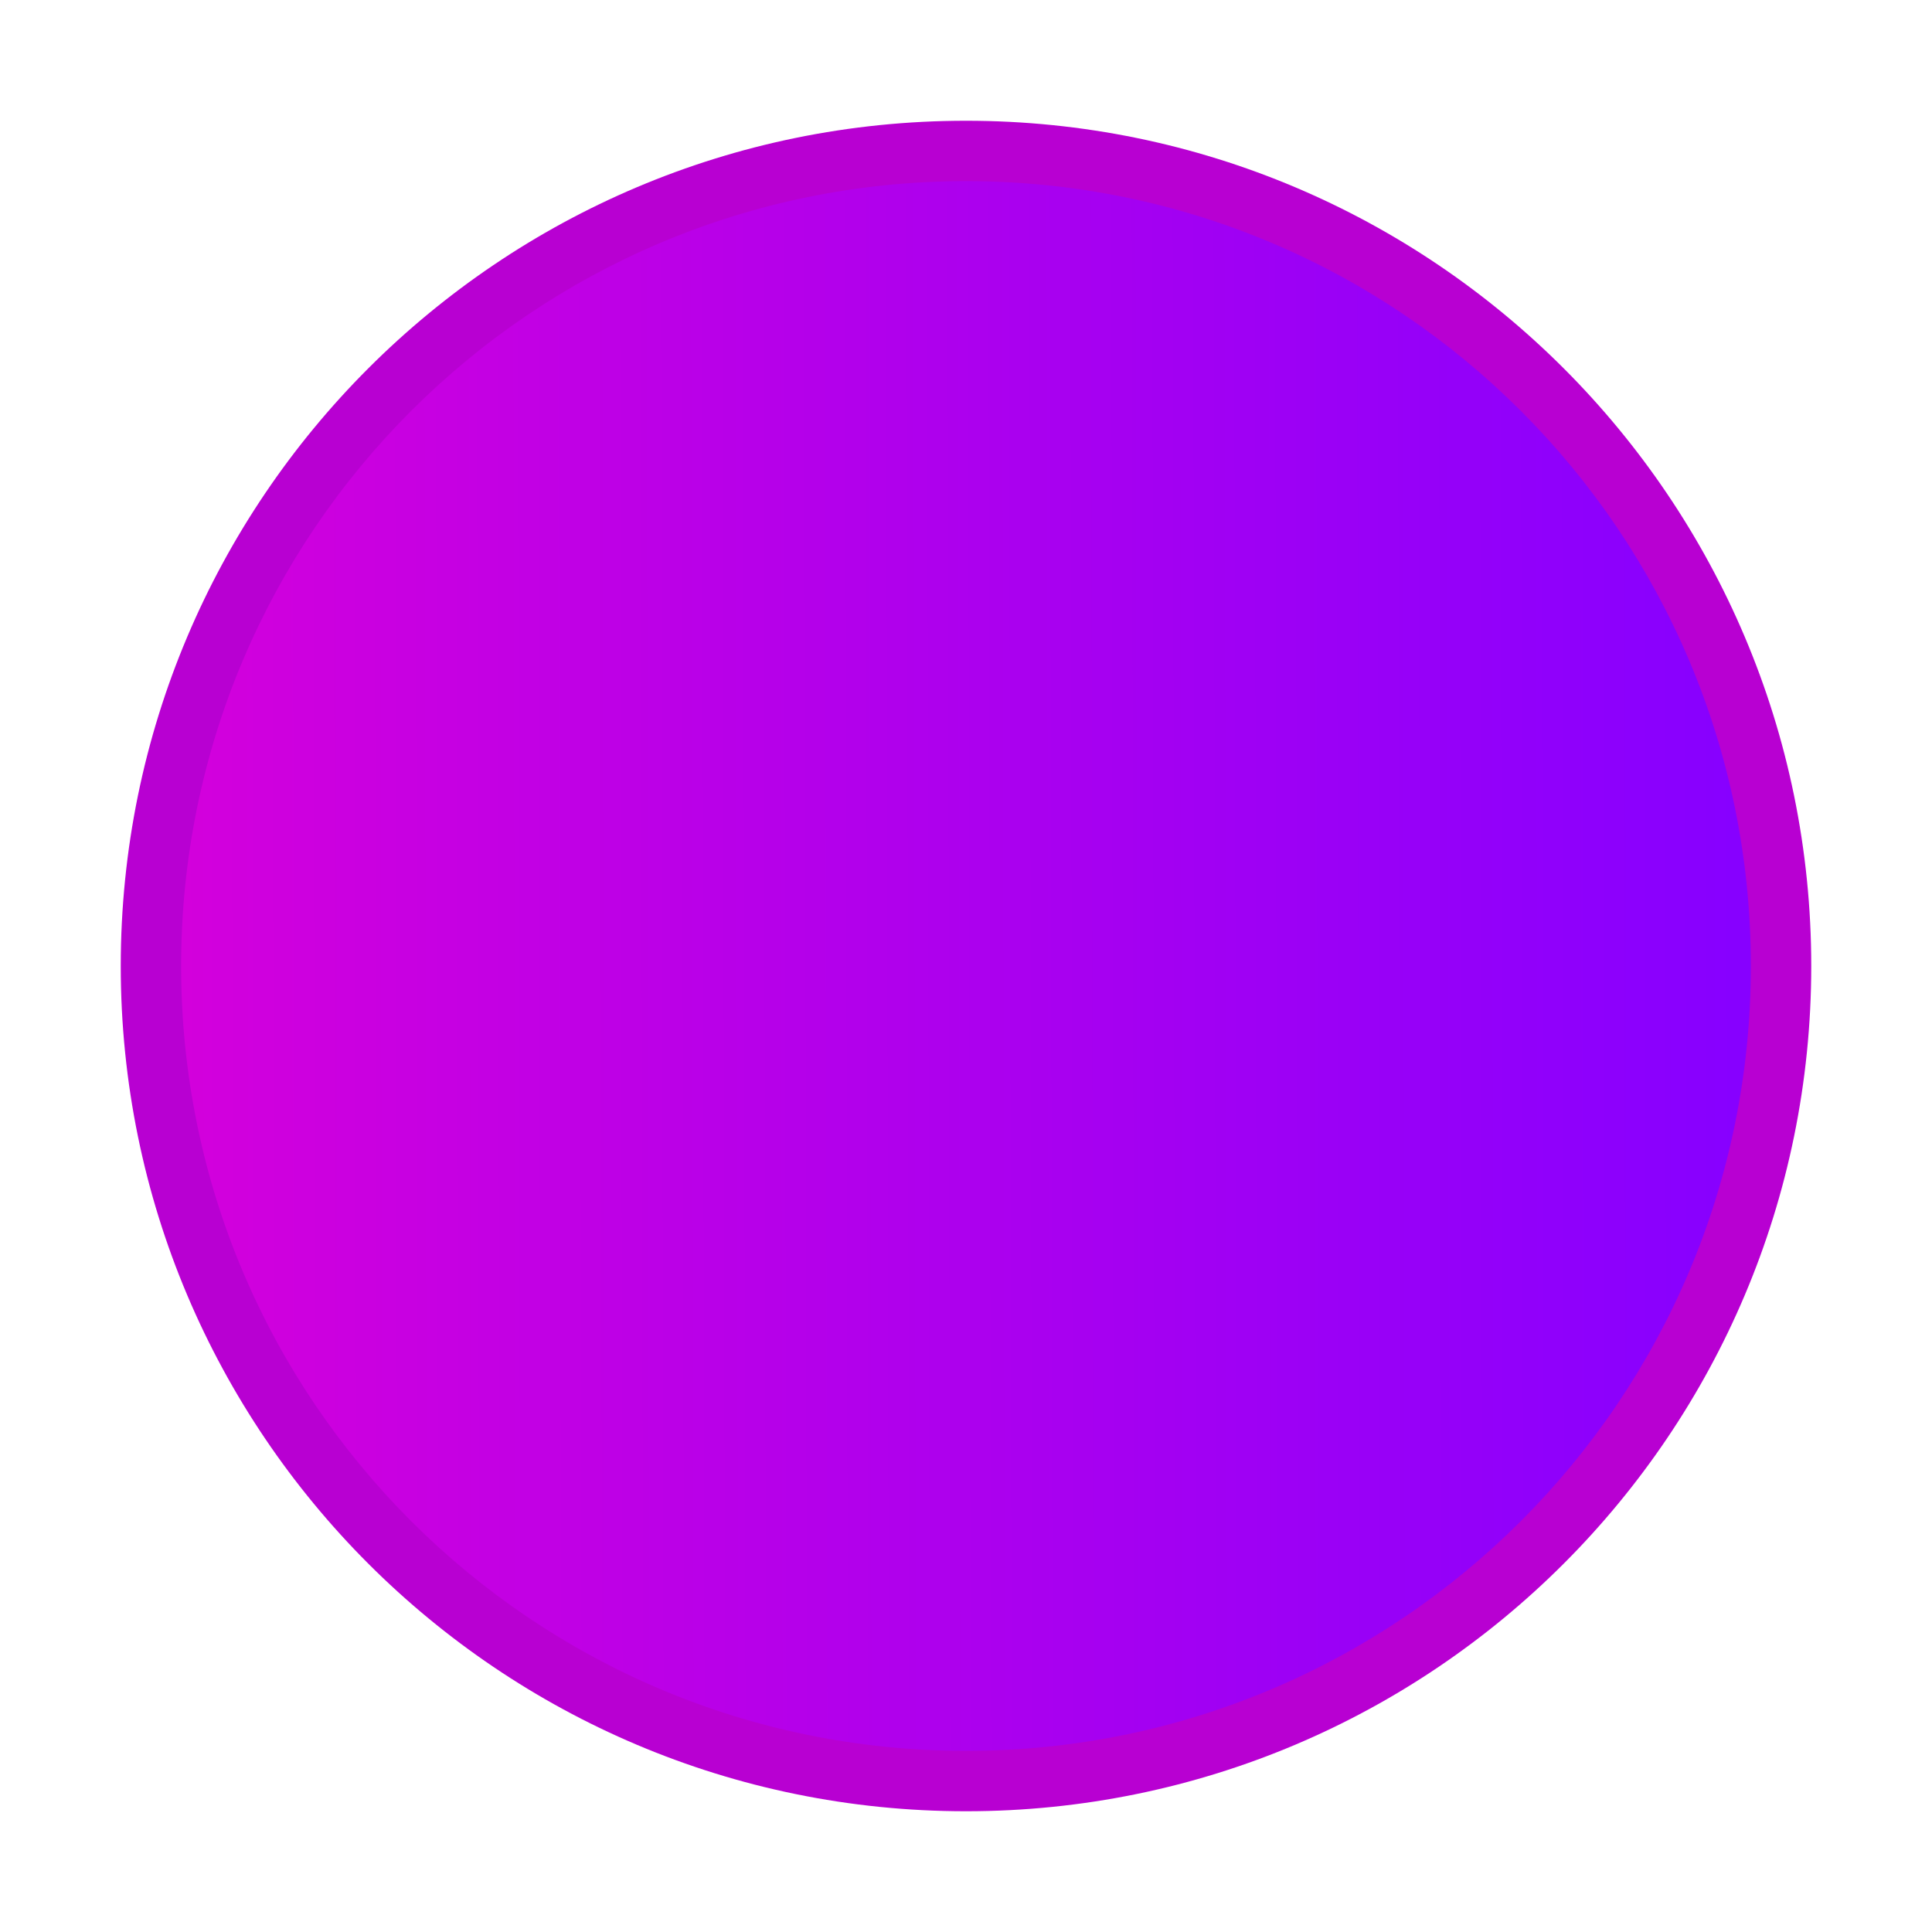
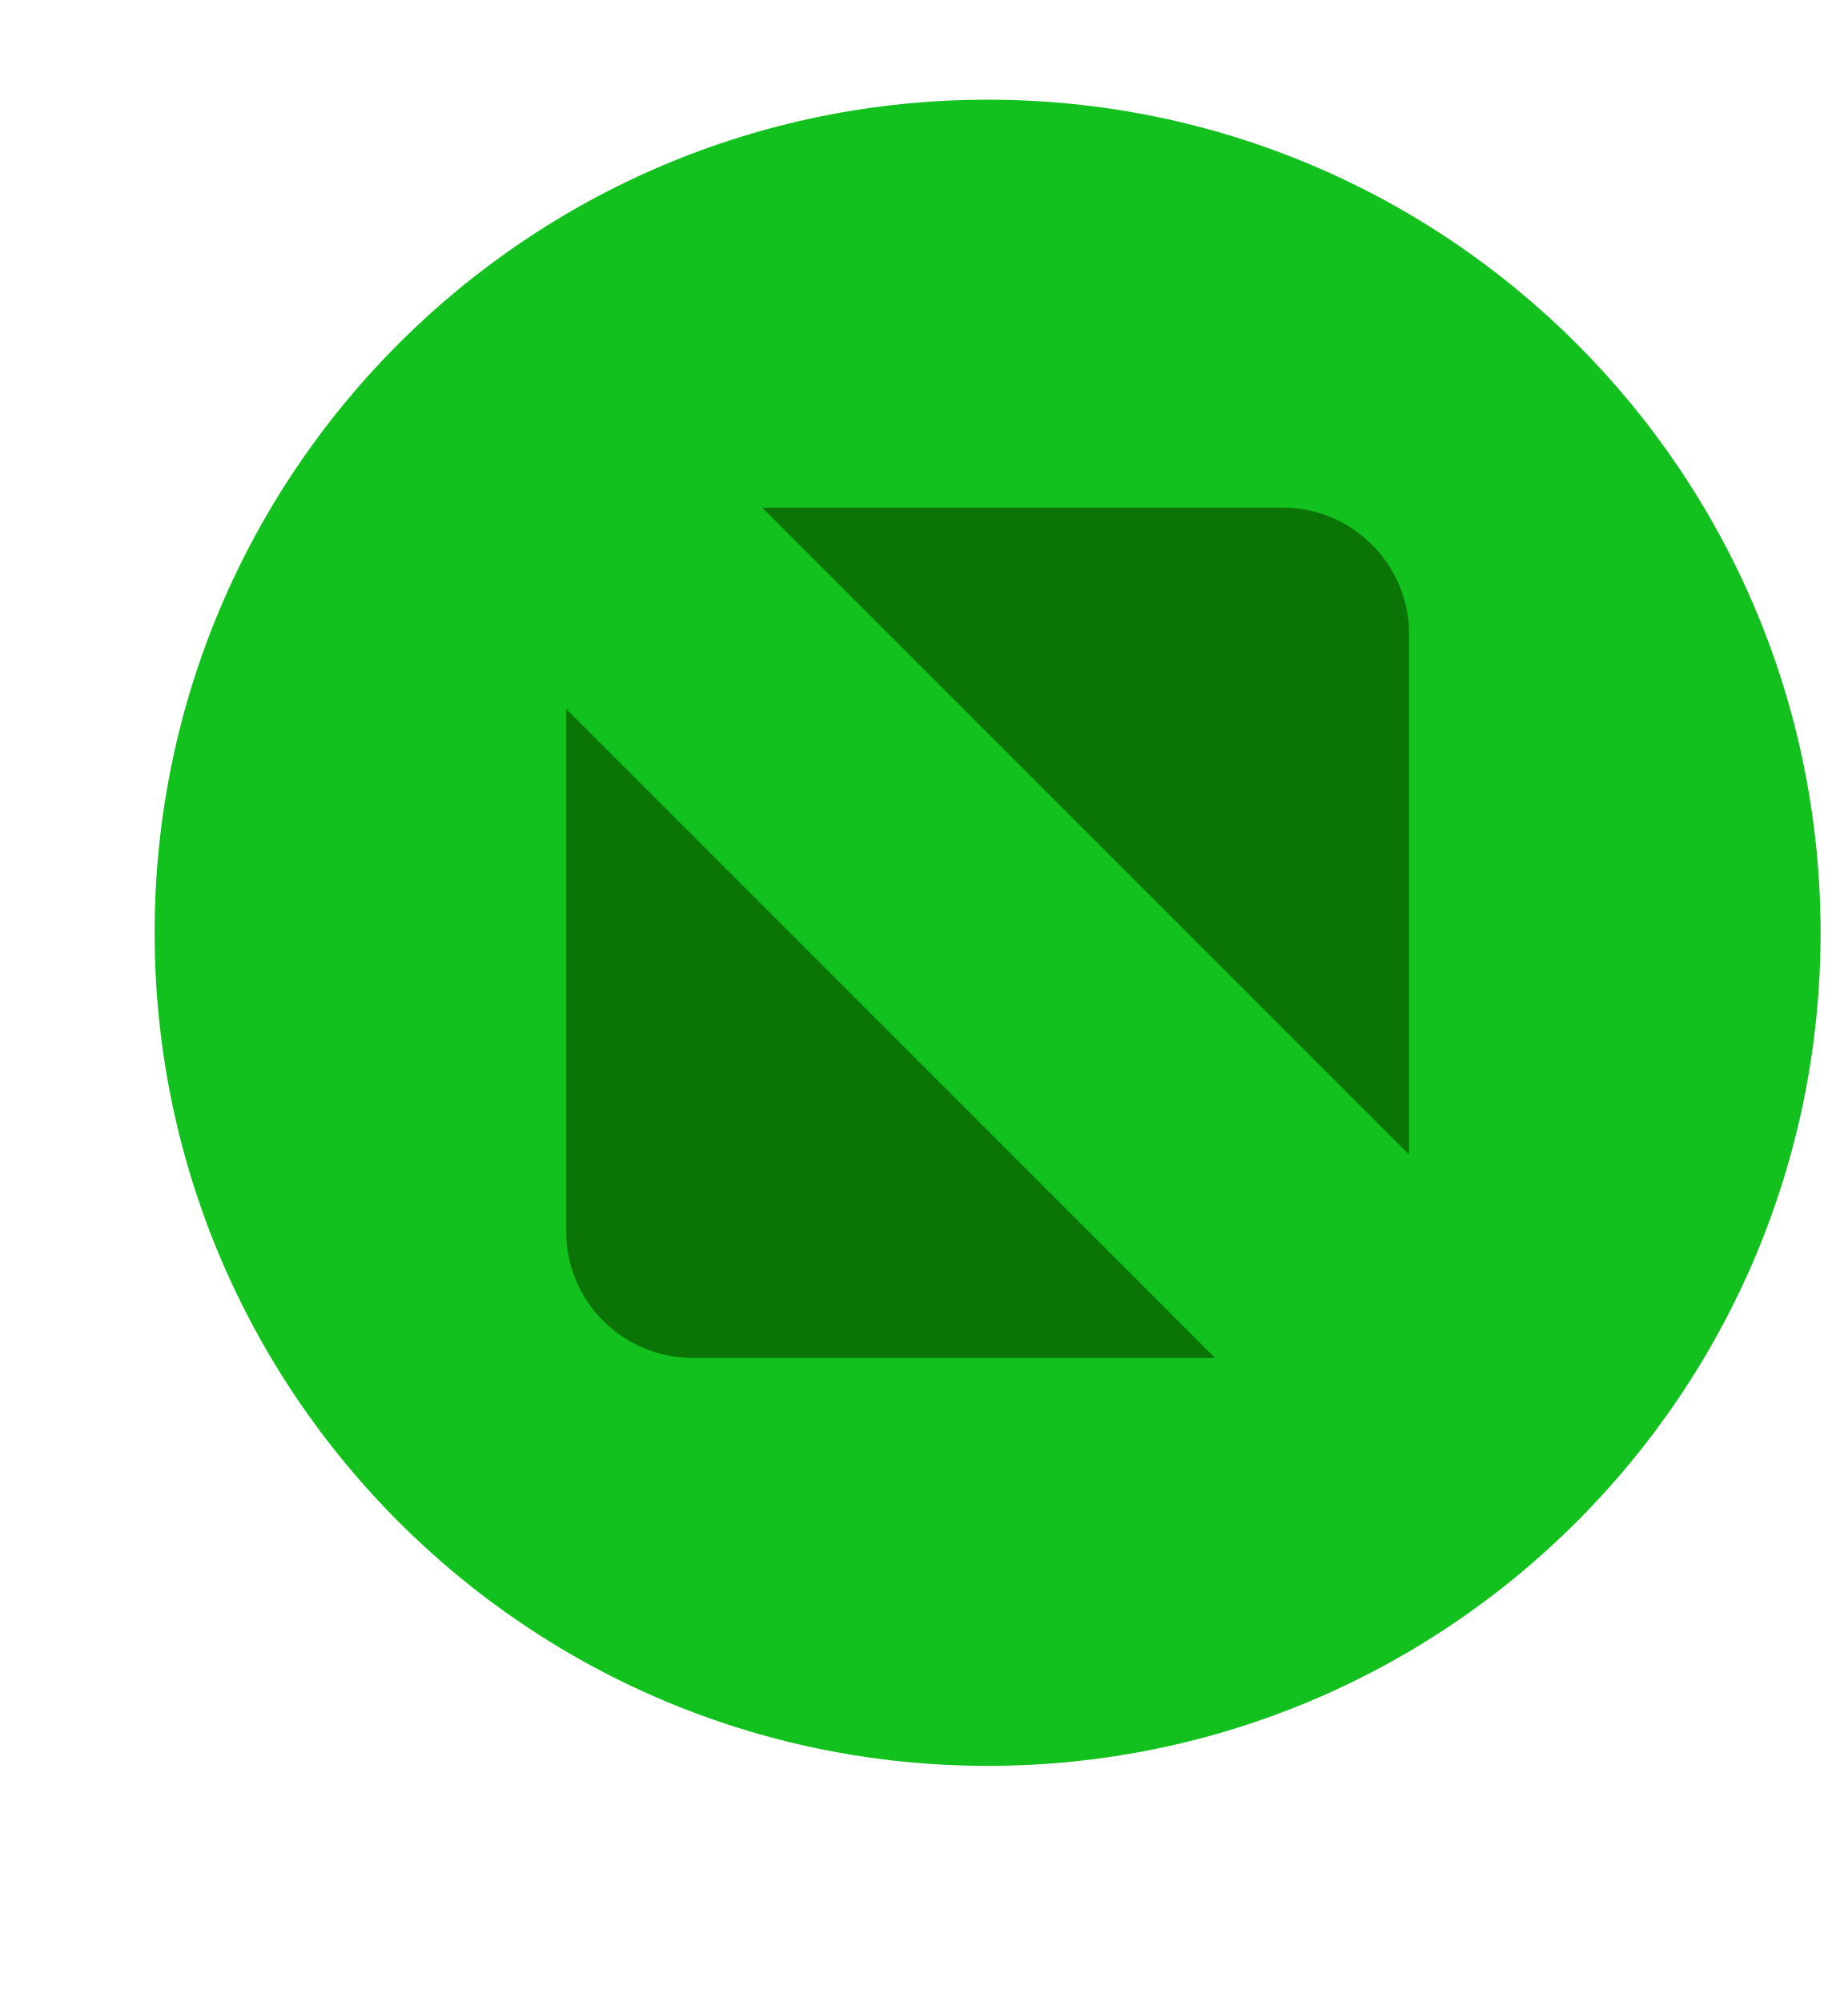
- <svg xmlns="http://www.w3.org/2000/svg" xmlns:xlink="http://www.w3.org/1999/xlink" width="16" height="16" id="svg2" version="1.1">
-   <defs id="defs4">
-     <linearGradient id="linearGradient822">
-       <stop style="stop-color:#d300dc;stop-opacity:1" offset="0" id="stop818" />
-       <stop style="stop-color:#8700ff;stop-opacity:1" offset="1" id="stop820" />
-     </linearGradient>
-     <linearGradient xlink:href="#linearGradient822" id="linearGradient824" x1="49.195" y1="515.033" x2="1067.241" y2="516.85" gradientUnits="userSpaceOnUse" />
-   </defs>
-   <g id="layer1" transform="translate(-671.1429,-648.5765)">
+ <svg xmlns="http://www.w3.org/2000/svg" width="12" height="13" id="svg2" version="1.1">
+   <defs id="defs4" />
+   <g id="layer1" transform="translate(-671.1429,-651.5765)">
    <g transform="matrix(0.1265625,0,0,-0.1265625,672.0709,663.0964)" id="g4090">
      <g transform="scale(0.1,0.1)" id="g4092">
        <g transform="matrix(10,0,0,10,-4.003492,0.1181699)" id="g4285">
          <g transform="scale(0.1,0.1)" id="g4287">
-             <path id="path4289" style="fill:#b800d2;fill-opacity:1;fill-rule:evenodd;stroke:none" d="m 562.781,-38.053 c 305.456,0 553.082,247.626 553.082,553.086 0,305.461 -247.625,553.087 -553.082,553.087 -305.465,0 -553.091,-247.625 -553.091,-553.087 0,-305.46 247.626,-553.086 553.091,-553.086" />
-             <path id="path4291" style="fill:url(#linearGradient824);fill-opacity:1;fill-rule:evenodd;stroke:none" d="m 562.778,1.452 c 283.641,0 513.577,229.942 513.577,513.582 0,283.642 -229.937,513.579 -513.577,513.579 -283.646,0 -513.583,-229.937 -513.583,-513.579 0,-283.641 229.937,-513.582 513.583,-513.582" />
+             <g transform="matrix(10,0,0,10,0.451589,-5.553339)" id="g4371">
+               <g transform="scale(0.1,0.1)" id="g4373">
+                 <path id="path4375" style="fill:#13c11e;fill-opacity:1;fill-rule:evenodd;stroke:none" d="M 437.004,9.645 C 673.063,9.645 864.43,201.012 864.43,437.07 864.43,673.133 673.063,864.5 437.004,864.5 200.938,864.5 9.57,673.133 9.57,437.07 9.57,201.012 200.938,9.645 437.004,9.645" />
+                 <path id="path4377" style="fill:#13c11e;fill-opacity:1;fill-rule:evenodd;stroke:none" d="m 437.004,45.996 c 215.984,0 391.074,175.094 391.074,391.074 0,215.989 -175.09,391.078 -391.074,391.078 C 221.016,828.148 45.926,653.059 45.926,437.07 45.926,221.09 221.016,45.996 437.004,45.996" />
+                 <path id="path4379" style="fill:#0b7407;fill-opacity:1;fill-rule:evenodd;stroke:none" d="m 321.367,655.176 267.199,0 c 35.579,0 64.692,-29.11 64.692,-64.692 l 0,-267.195 -331.891,331.887 z m 232.324,-436.207 -268.253,0 c -35.583,0 -64.692,29.109 -64.692,64.691 l 0,268.254 332.945,-332.945" />
+               </g>
+             </g>
          </g>
        </g>
      </g>
    </g>
  </g>
</svg>
